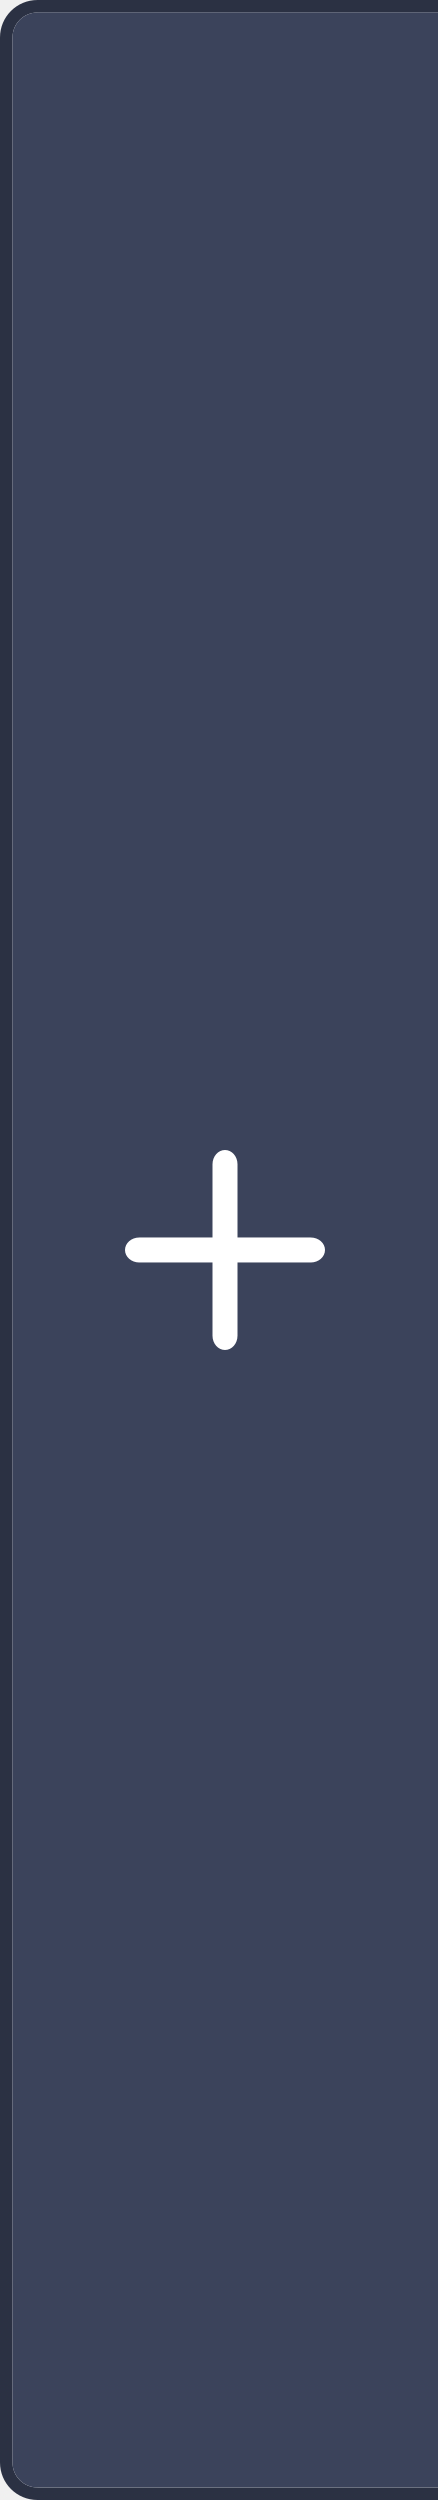
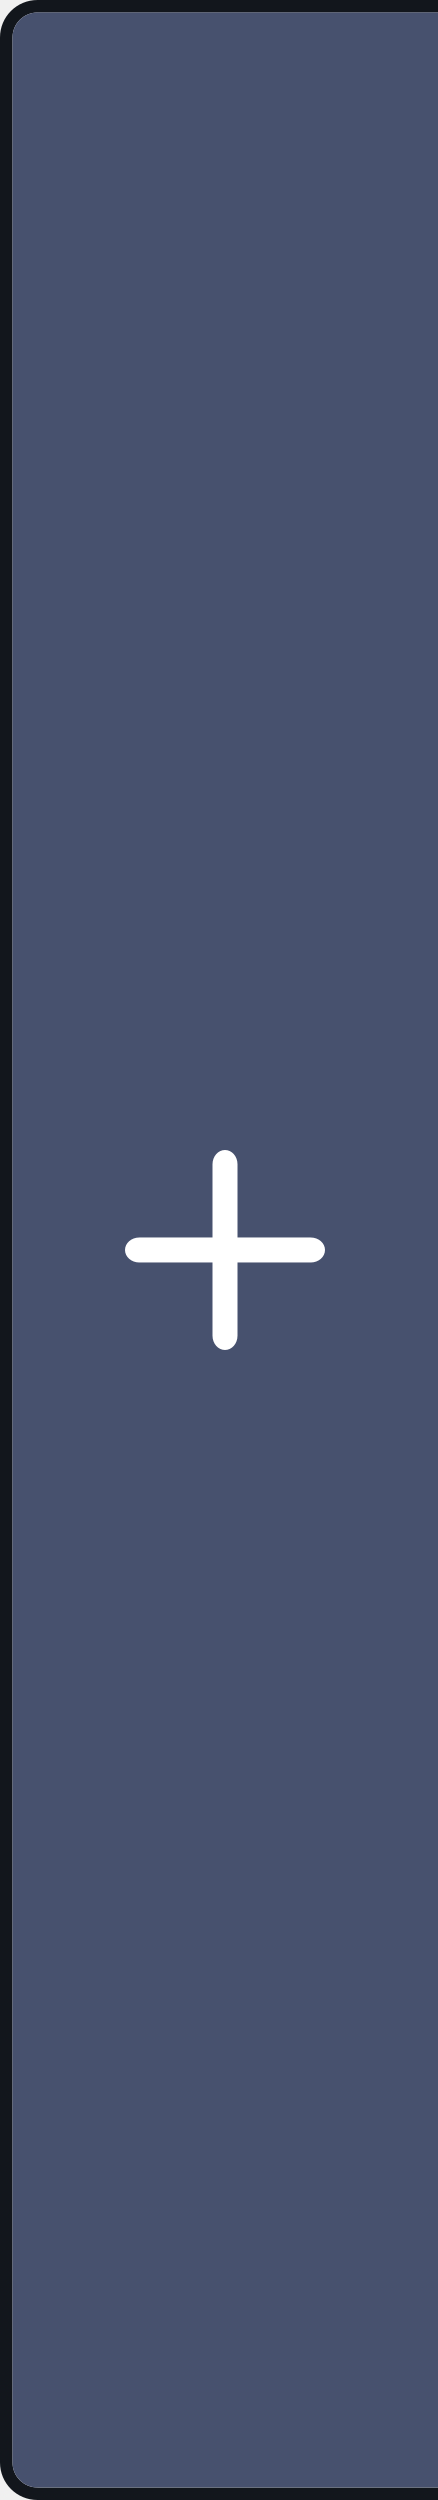
- <svg xmlns="http://www.w3.org/2000/svg" xmlns:ns1="http://www.openswatchbook.org/uri/2009/osb" xmlns:xlink="http://www.w3.org/1999/xlink" width="35" height="200" id="svg2" version="1.1">
+ <svg xmlns="http://www.w3.org/2000/svg" xmlns:xlink="http://www.w3.org/1999/xlink" width="35" height="200" id="svg2" version="1.1">
  <defs id="defs4">
-     <linearGradient id="selected_fg_color" ns1:paint="solid">
+     <linearGradient id="selected_fg_color">
      <stop style="stop-color:#ffffff;stop-opacity:1;" offset="0" id="stop4147" />
    </linearGradient>
-     <linearGradient id="selected_bg_color" ns1:paint="solid">
+     <linearGradient id="selected_bg_color">
      <stop style="stop-color:#5294e2;stop-opacity:1;" offset="0" id="stop4144" />
    </linearGradient>
    <linearGradient xlink:href="#selected_fg_color" id="linearGradient4149" x1="18" y1="944.362" x2="18" y2="960.362" gradientUnits="userSpaceOnUse" />
  </defs>
  <g id="layer1" transform="translate(0,-852.3622)">
-     <path style="opacity:1;fill:#2b3143;fill-opacity:1;stroke:none;stroke-width:0;stroke-linecap:butt;stroke-linejoin:miter;stroke-miterlimit:4;stroke-opacity:1;stroke-dasharray:none;stroke-dashoffset:0" d="M 3 0 C 1.338 0 0 1.338 0 3 L 0 197 C 0 198.662 1.338 200 3 200 L 36 200 C 37.662 200 39 198.662 39 197 L 39 3 C 39 1.338 37.662 0 36 0 L 3 0 z M 3 1 L 36 1 C 37.108 1 38 1.892 38 3 L 38 197 C 38 198.108 37.108 199 36 199 L 3 199 C 1.892 199 1 198.108 1 197 L 1 3 C 1 1.892 1.892 1 3 1 z " transform="translate(0,852.3622)" id="rect3810" />
+     <path style="opacity:1;fill:#12161c;fill-opacity:1;stroke:none;stroke-width:0;stroke-linecap:butt;stroke-linejoin:miter;stroke-miterlimit:4;stroke-opacity:1;stroke-dasharray:none;stroke-dashoffset:0" d="M 3 0 C 1.338 0 0 1.338 0 3 L 0 197 C 0 198.662 1.338 200 3 200 L 36 200 C 37.662 200 39 198.662 39 197 L 39 3 C 39 1.338 37.662 0 36 0 L 3 0 z M 3 1 L 36 1 C 37.108 1 38 1.892 38 3 L 38 197 C 38 198.108 37.108 199 36 199 L 3 199 C 1.892 199 1 198.108 1 197 L 1 3 C 1 1.892 1.892 1 3 1 z " transform="translate(0,852.3622)" id="rect3810" />
    <g transform="translate(0,-0.9999969)" id="g3917-7" style="fill:#000000;fill-opacity:1;opacity:0.5" />
-     <rect rx="2" style="opacity:1;fill:#3b435b;fill-opacity:1;stroke:#102b68;stroke-width:0;stroke-linecap:butt;stroke-linejoin:miter;stroke-miterlimit:4;stroke-dasharray:none;stroke-dashoffset:0;stroke-opacity:1" id="rect3812" width="37" height="198" x="1" y="853.362" ry="2" />
+     <rect rx="2" style="opacity:1;fill:#47516e;fill-opacity:1;stroke:#102b68;stroke-width:0;stroke-linecap:butt;stroke-linejoin:miter;stroke-miterlimit:4;stroke-dasharray:none;stroke-dashoffset:0;stroke-opacity:1" id="rect3812" width="37" height="198" x="1" y="853.362" ry="2" />
    <g id="g3917" style="fill:url(#linearGradient4149);fill-opacity:1">
      <rect ry="1.143" y="944.362" x="17" height="16" width="2" id="rect3897" style="opacity:1;fill:url(#linearGradient4149);fill-opacity:1;stroke:#102b68;stroke-width:0;stroke-linecap:butt;stroke-linejoin:miter;stroke-miterlimit:4;stroke-opacity:1;stroke-dasharray:none;stroke-dashoffset:0" />
      <rect transform="matrix(0,1,-1,0,0,0)" ry="1.143" y="-26" x="951.362" height="16" width="2" id="rect3897-6" style="opacity:1;fill:#ffffff;fill-opacity:1;stroke:#102b68;stroke-width:0;stroke-linecap:butt;stroke-linejoin:miter;stroke-miterlimit:4;stroke-opacity:1;stroke-dasharray:none;stroke-dashoffset:0" />
    </g>
  </g>
</svg>
